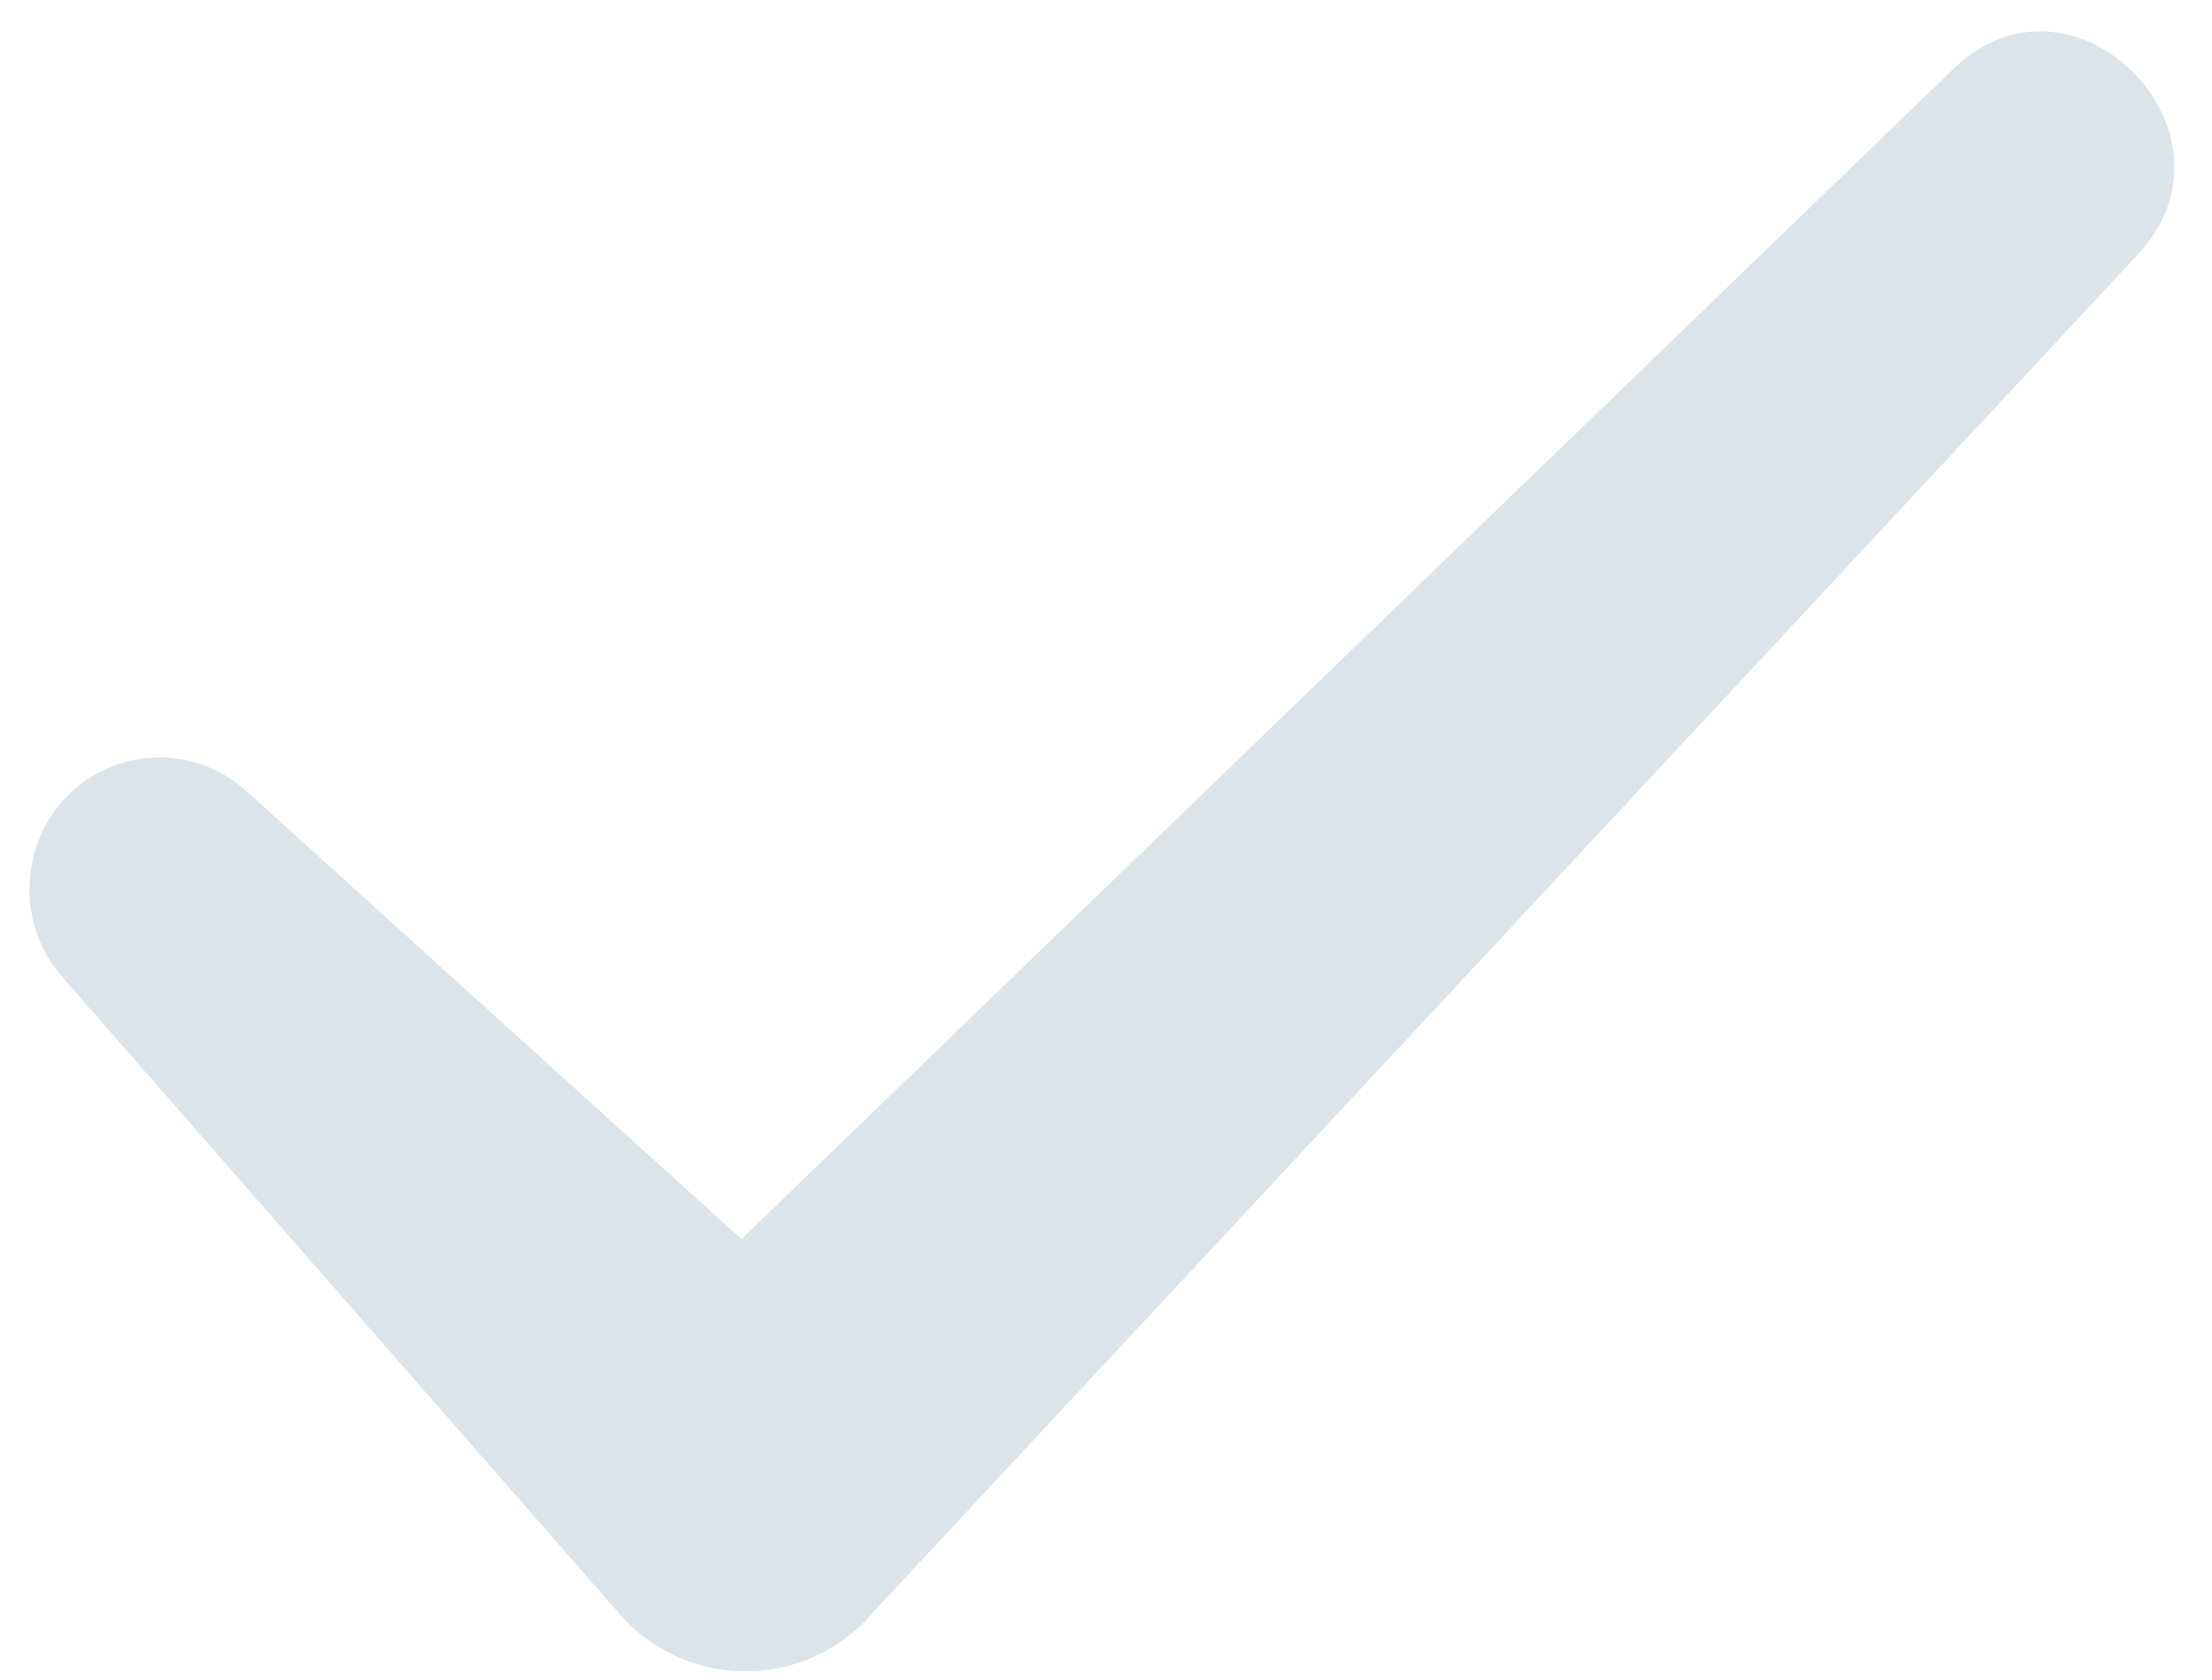
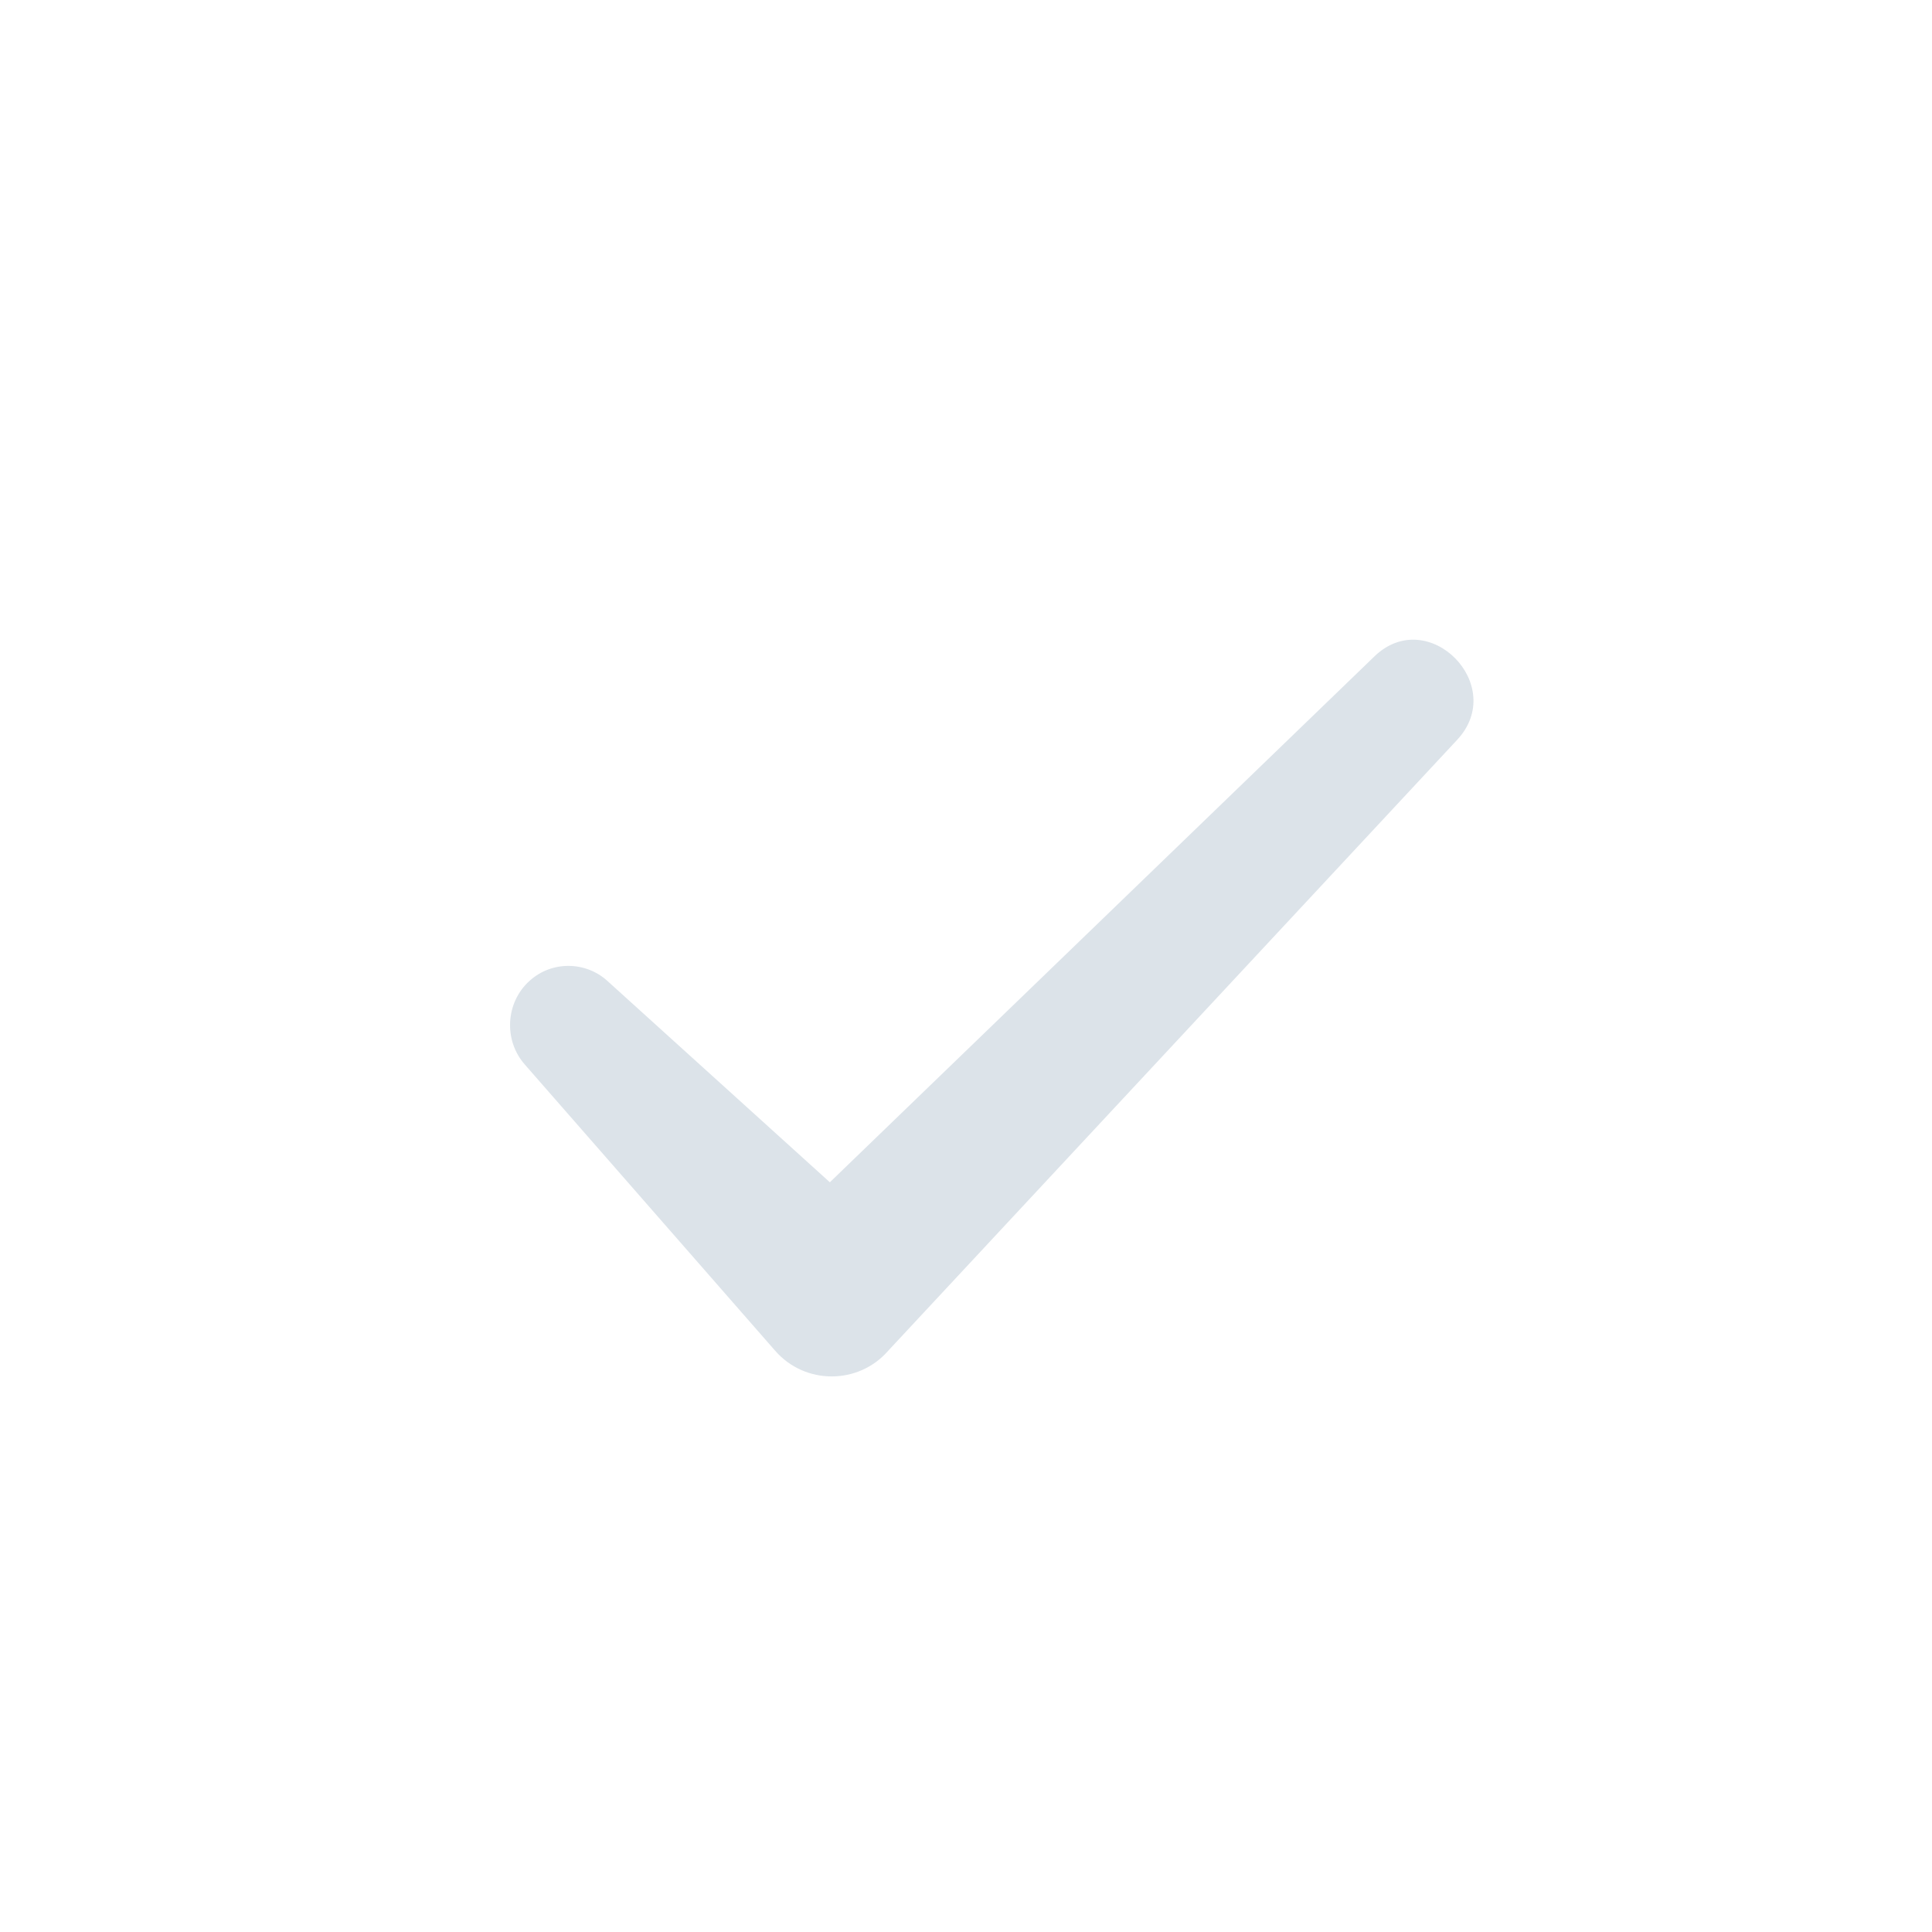
- <svg xmlns="http://www.w3.org/2000/svg" viewBox="0 0 54 41" fill="none">
-   <path fill="#DCE3E9" d="M52.181 6.222 21.281 39.4c-1.62 1.874-4.541 1.874-6.161 0L1.528 23.861C.353 22.537.48 20.47 1.782 19.306c1.206-1.098 3.048-1.066 4.223 0l15.276 13.827H15.12L47.704 1.667c2.921-2.81 7.272 1.583 4.477 4.555Z" />
+ <svg xmlns="http://www.w3.org/2000/svg" viewBox="0 0 105 105" fill="none">
+   <path fill="#DCE3E9" d="M79.181 40.222 48.281 73.4c-1.62 1.874-4.541 1.874-6.161 0L28.528 57.861c-1.175-1.324-1.048-3.392.254-4.555 1.206-1.098 3.048-1.066 4.223 0l15.276 13.827H42.12l32.584-31.466c2.921-2.81 7.272 1.583 4.477 4.555Z" />
</svg>
